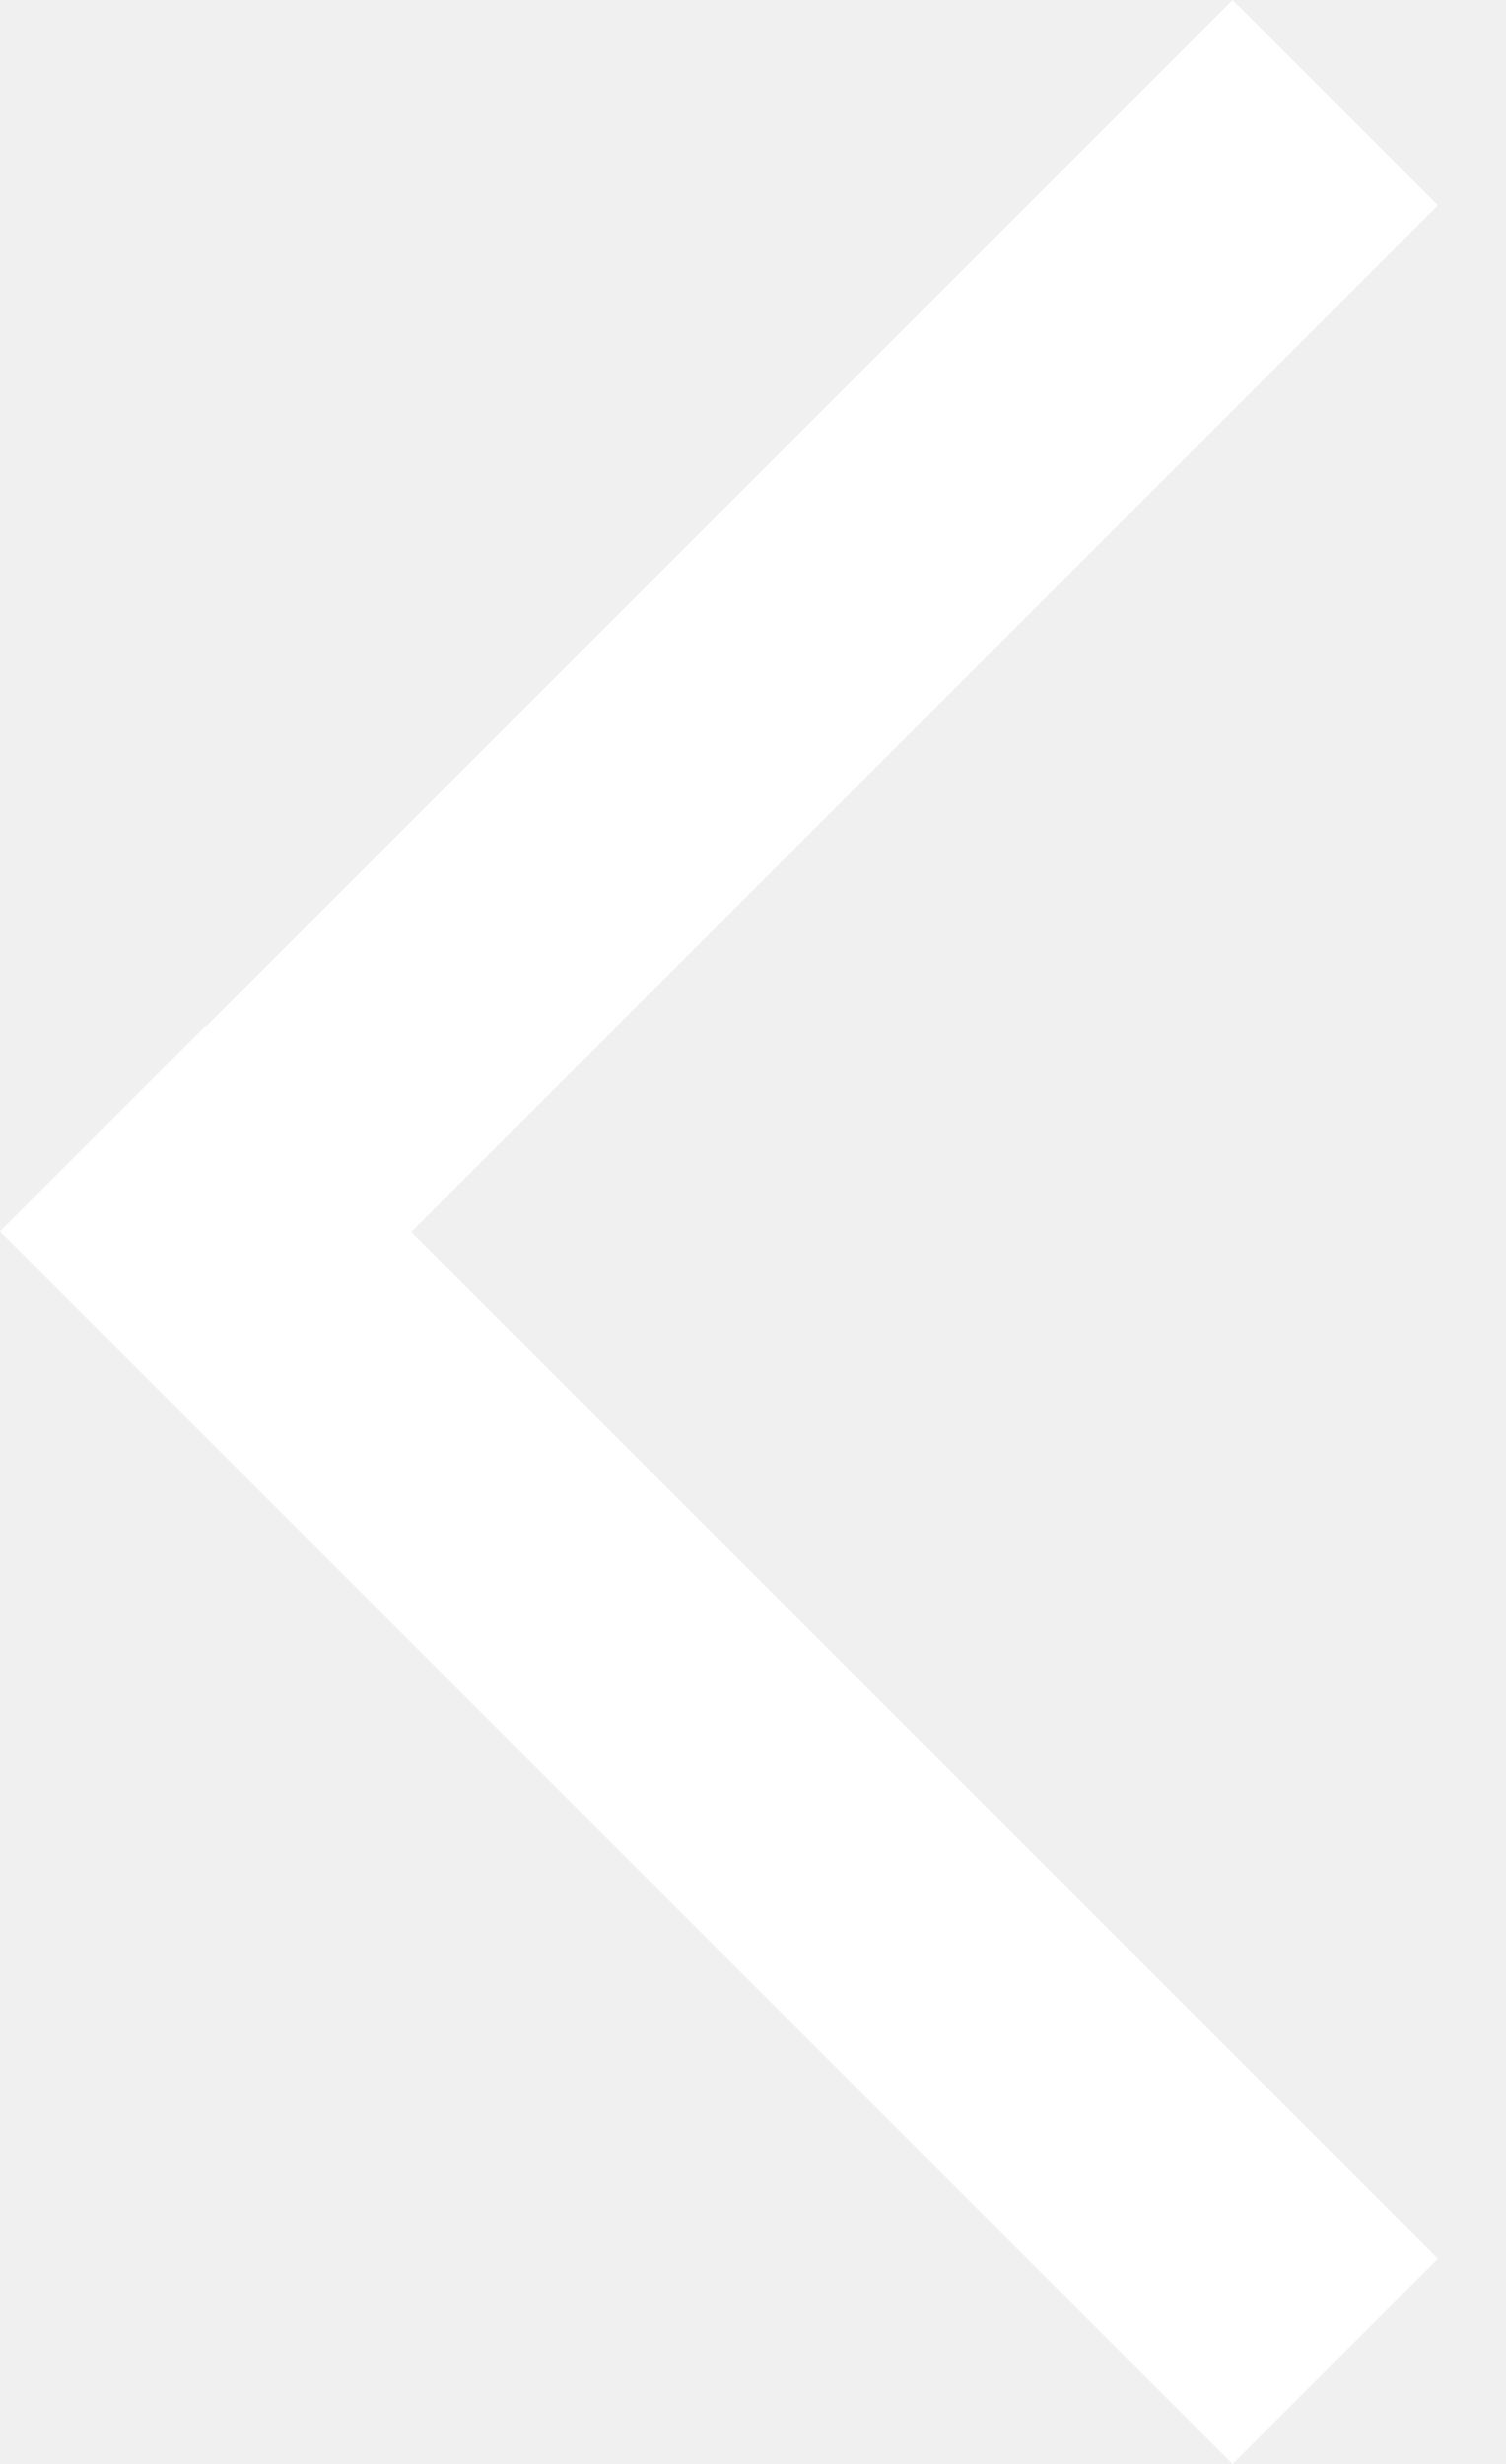
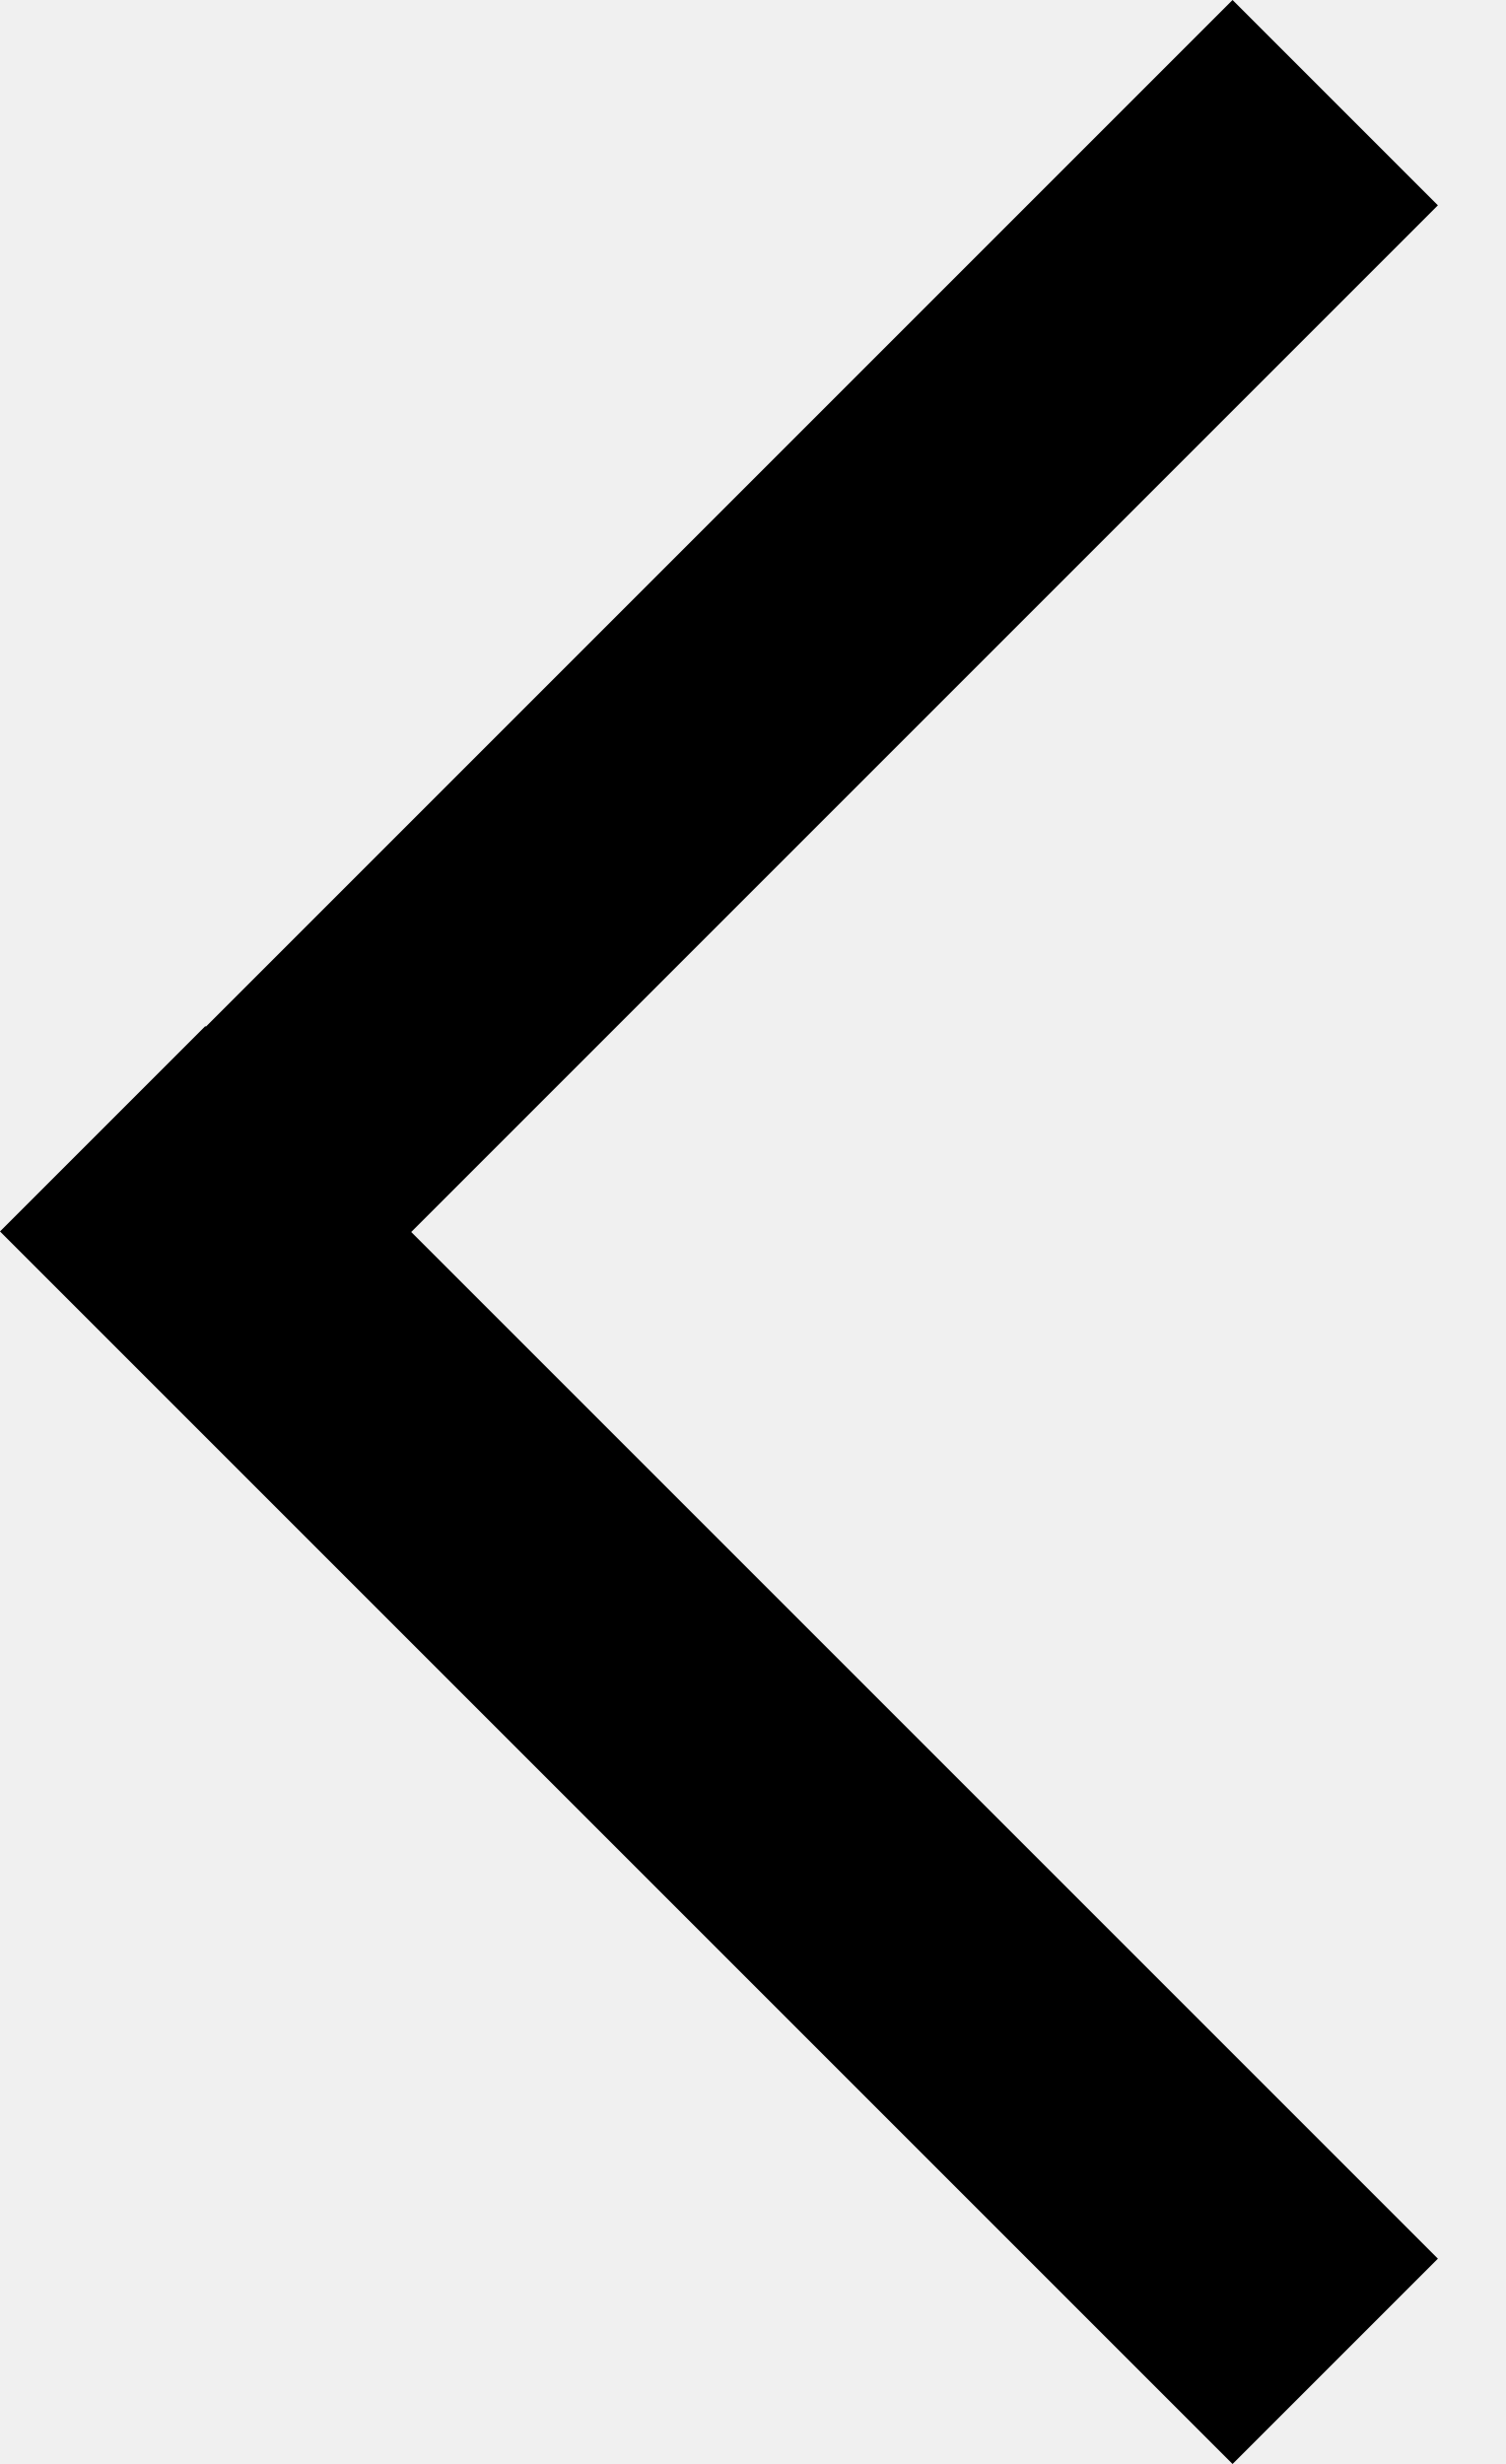
<svg xmlns="http://www.w3.org/2000/svg" width="11" height="18" viewBox="0 0 11 18">
-   <path d="M3.004 9l7.5 7.5-1.5 1.5L0 8.996l1.5-1.5.004.004 7.5-7.5 1.5 1.5-7.5 7.5z" fill="#FFF" fill-rule="evenodd" />
+   <path d="M3.004 9l7.5 7.5-1.5 1.5L0 8.996l1.5-1.5.004.004 7.5-7.5 1.5 1.5-7.5 7.5z" fill="{{colour}}" fill-rule="evenodd" />
</svg>
